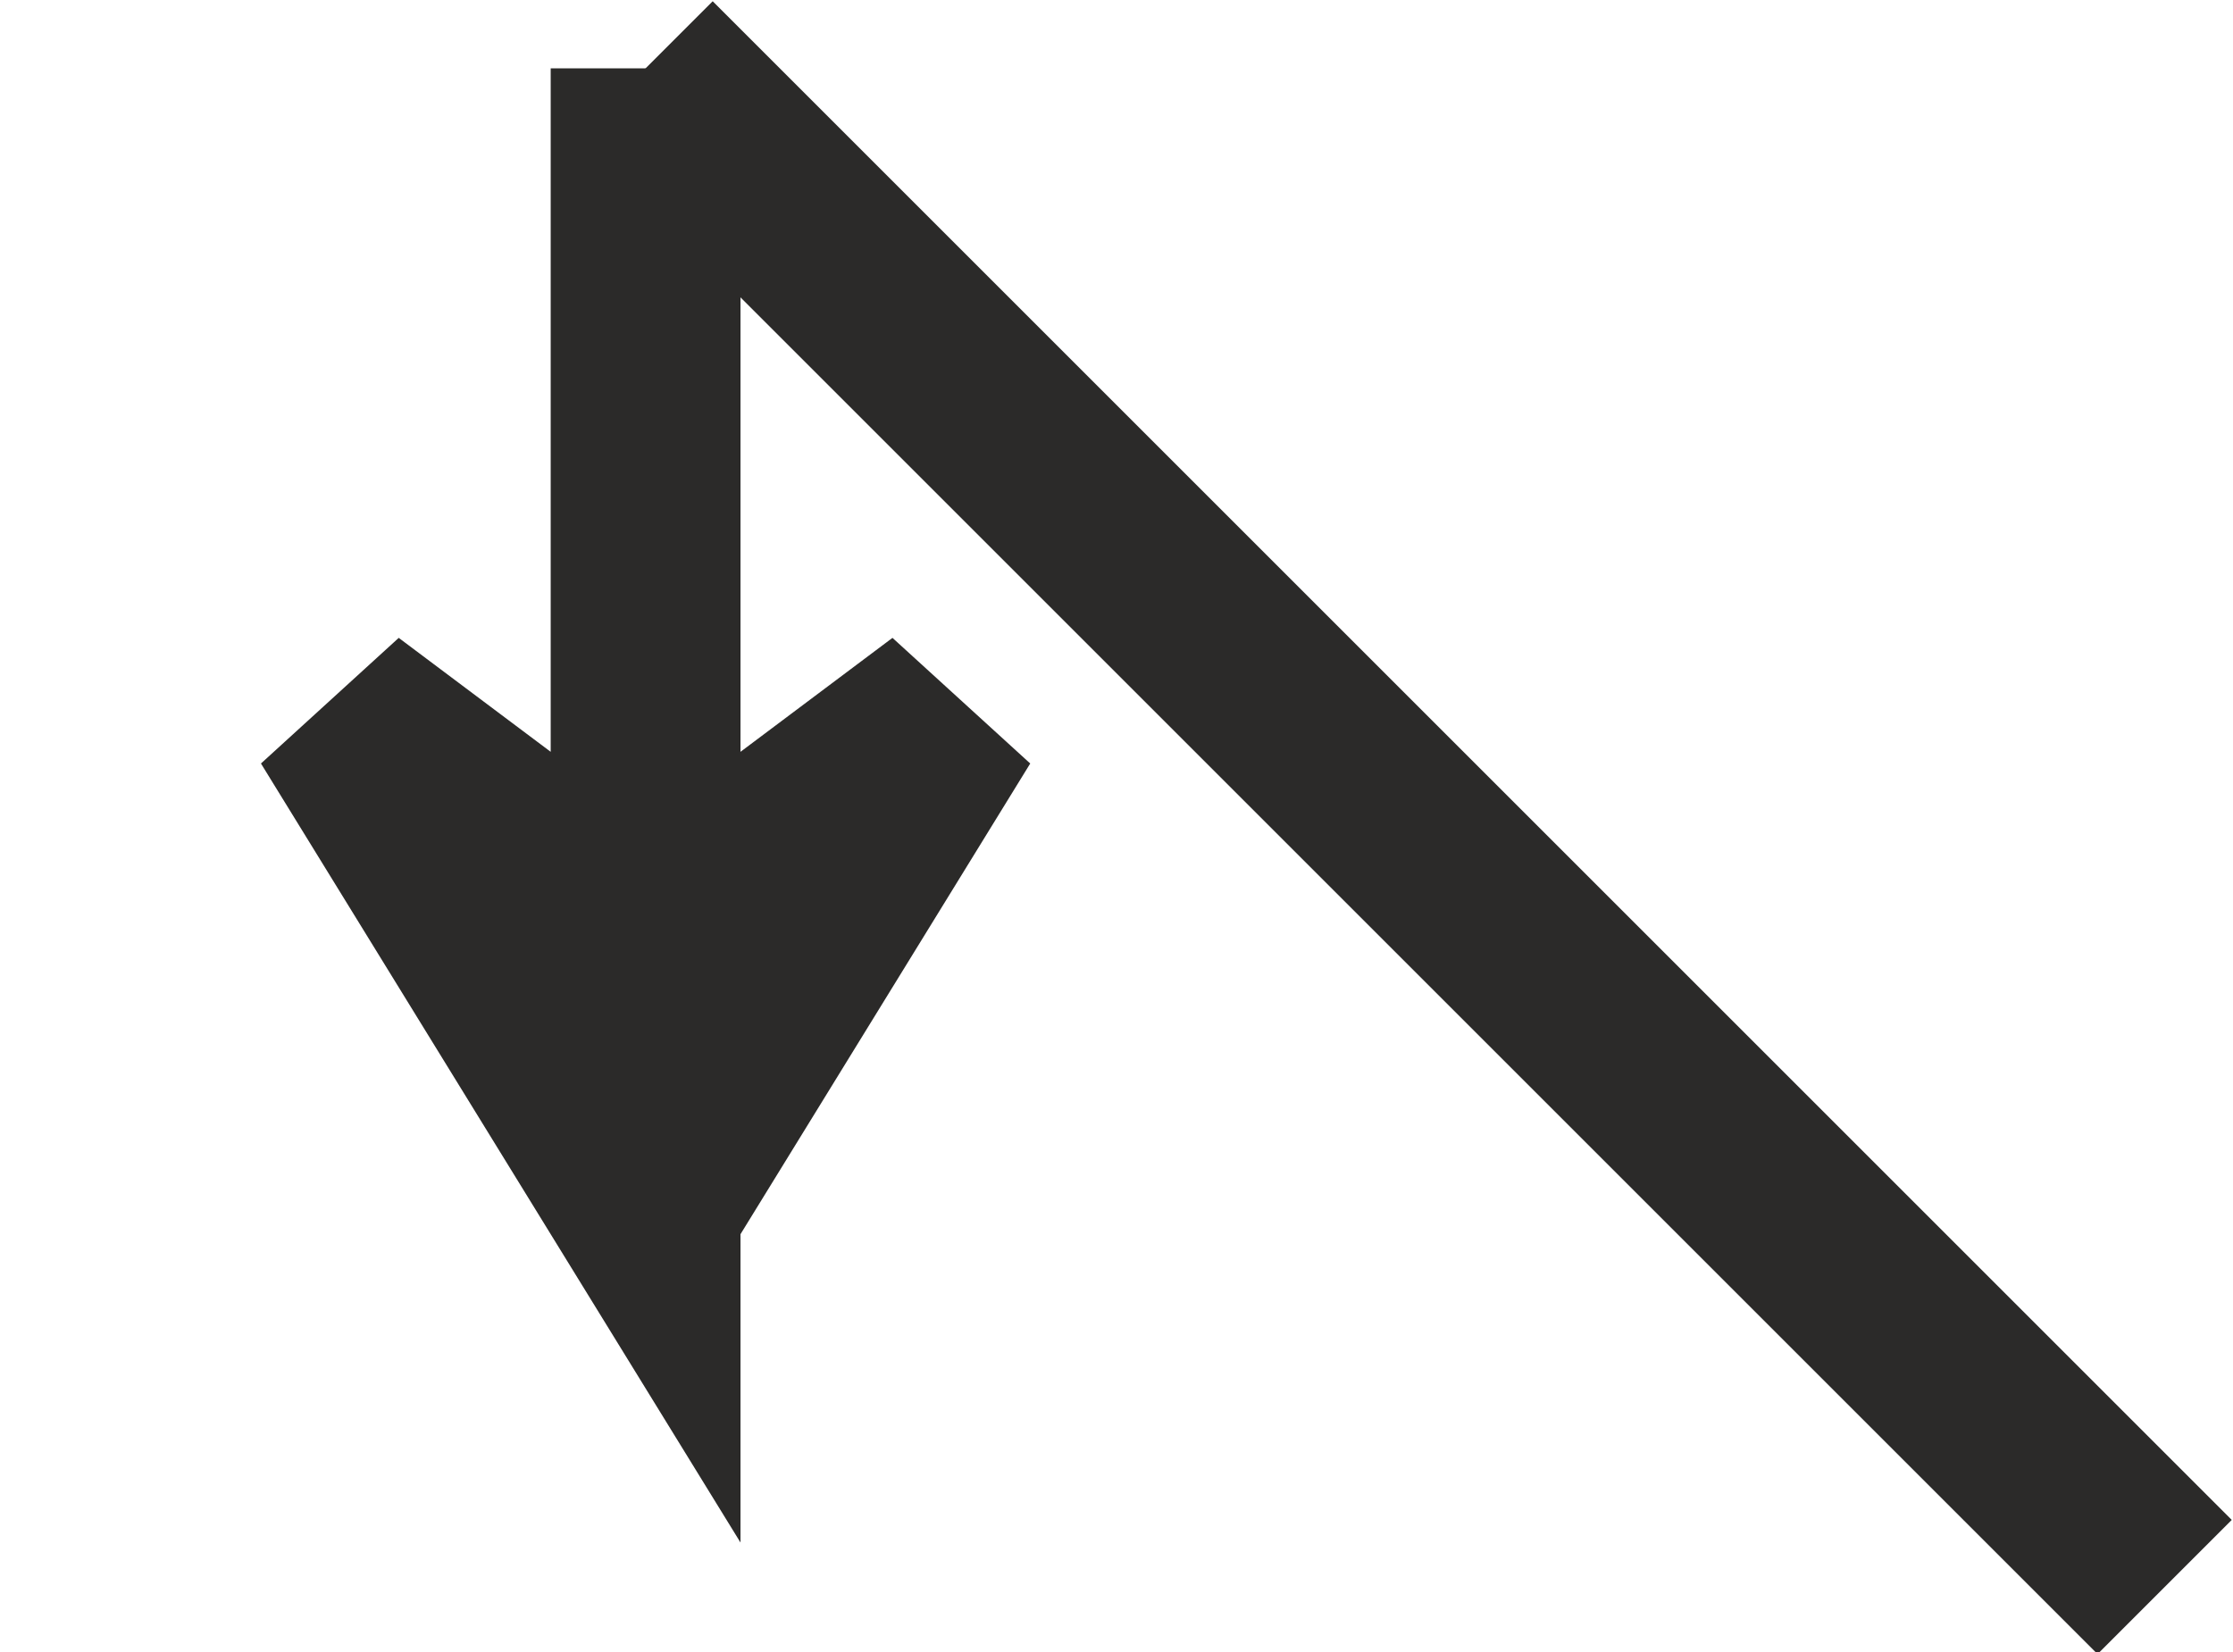
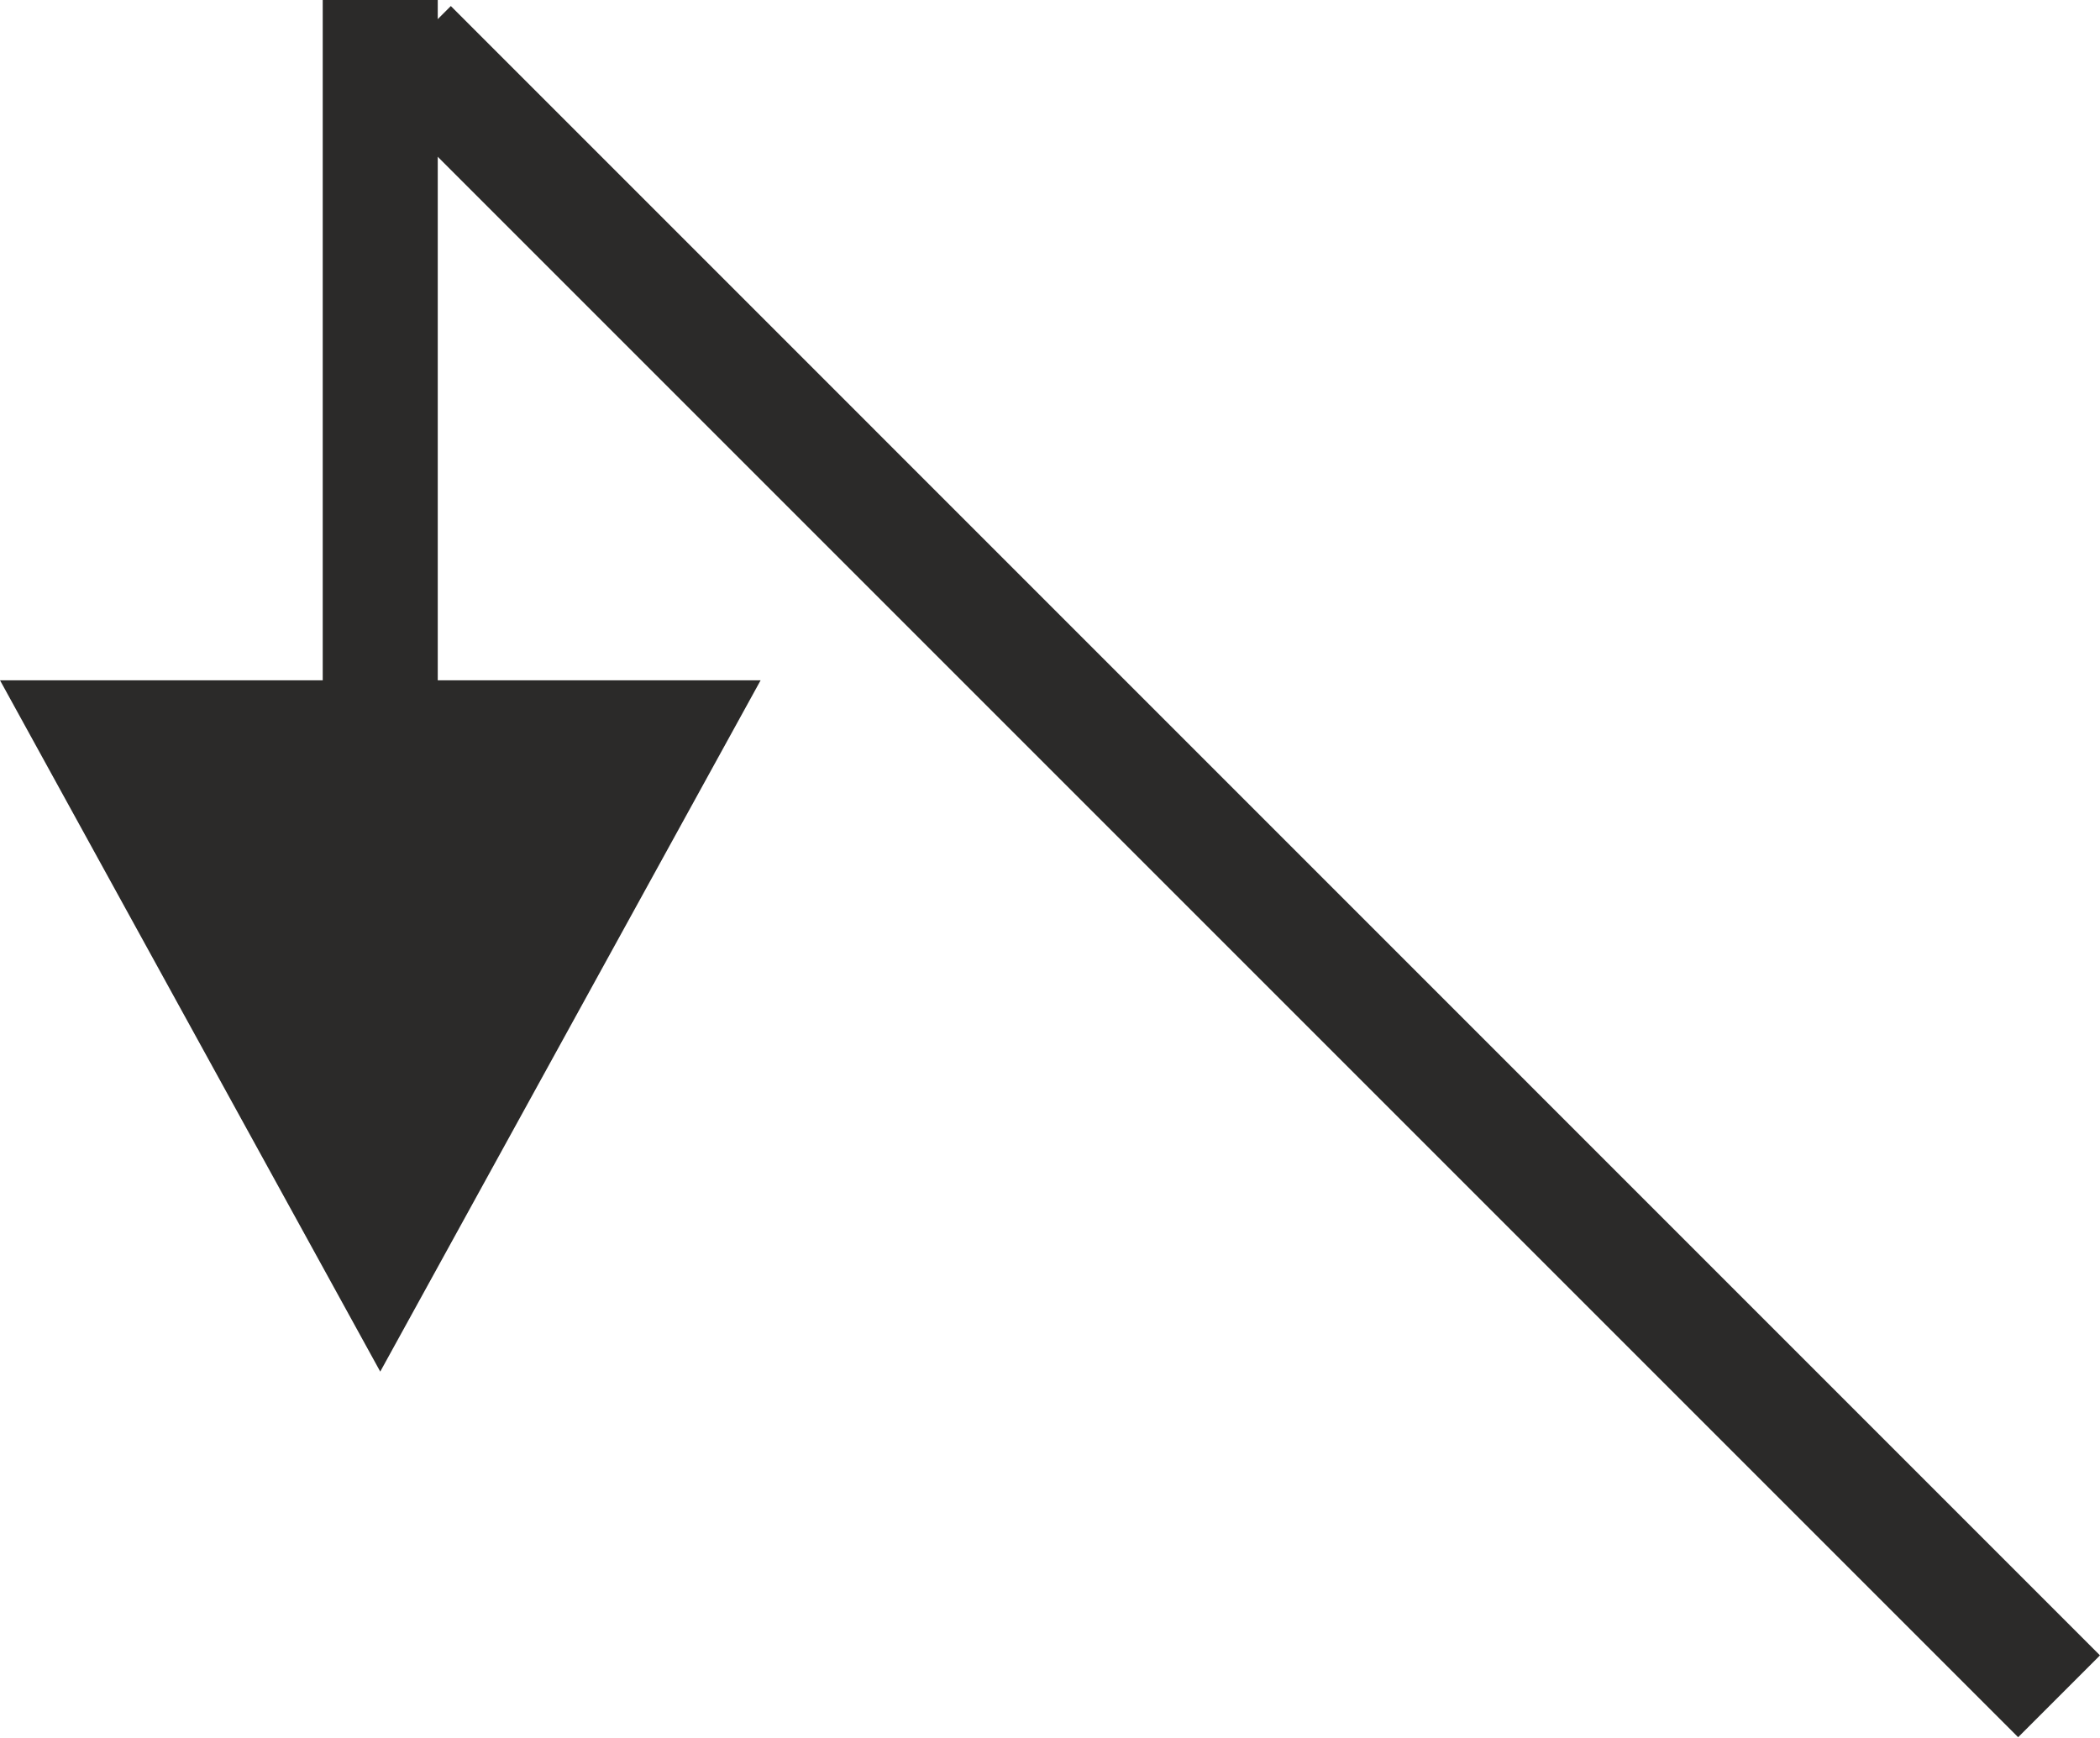
- <svg xmlns="http://www.w3.org/2000/svg" xml:space="preserve" width="100%" height="100%" style="shape-rendering:geometricPrecision; text-rendering:geometricPrecision; image-rendering:optimizeQuality; fill-rule:evenodd; clip-rule:evenodd" viewBox="0 0 588 435">
+ <svg xmlns="http://www.w3.org/2000/svg" xml:space="preserve" width="12.774mm" height="10.567mm" version="1.1" style="shape-rendering:geometricPrecision; text-rendering:geometricPrecision; image-rendering:optimizeQuality; fill-rule:evenodd; clip-rule:evenodd" viewBox="0 0 149.34 123.54">
  <defs>
    <style type="text/css">
   
-     .str0 {stroke:#2B2A29;stroke-width:49.98}
-     .fil0 {fill:none}
+     .fil0 {fill:#2B2A29}
   
  </style>
  </defs>
  <g id="Слой_x0020_1">
-     <polyline class="fil0 str0" points="170,18 170,318 90,188 170,248 250,188 170,318 " />
-     <line class="fil0 str0" x1="570" y1="418" x2="170" y2="18" />
+     <polygon class="fil0" points="26.23,6.25 143.52,123.54 149.34,117.72 32.06,0.43 " />
+     <polygon class="fil0" points="31.13,54.32 31.13,0 22.95,0 22.95,54.32 " />
+     <polygon class="fil0" points="54.09,48.38 27.04,97.54 -0,48.38 54.09,48.38 27.04,97.54 " />
  </g>
</svg>
